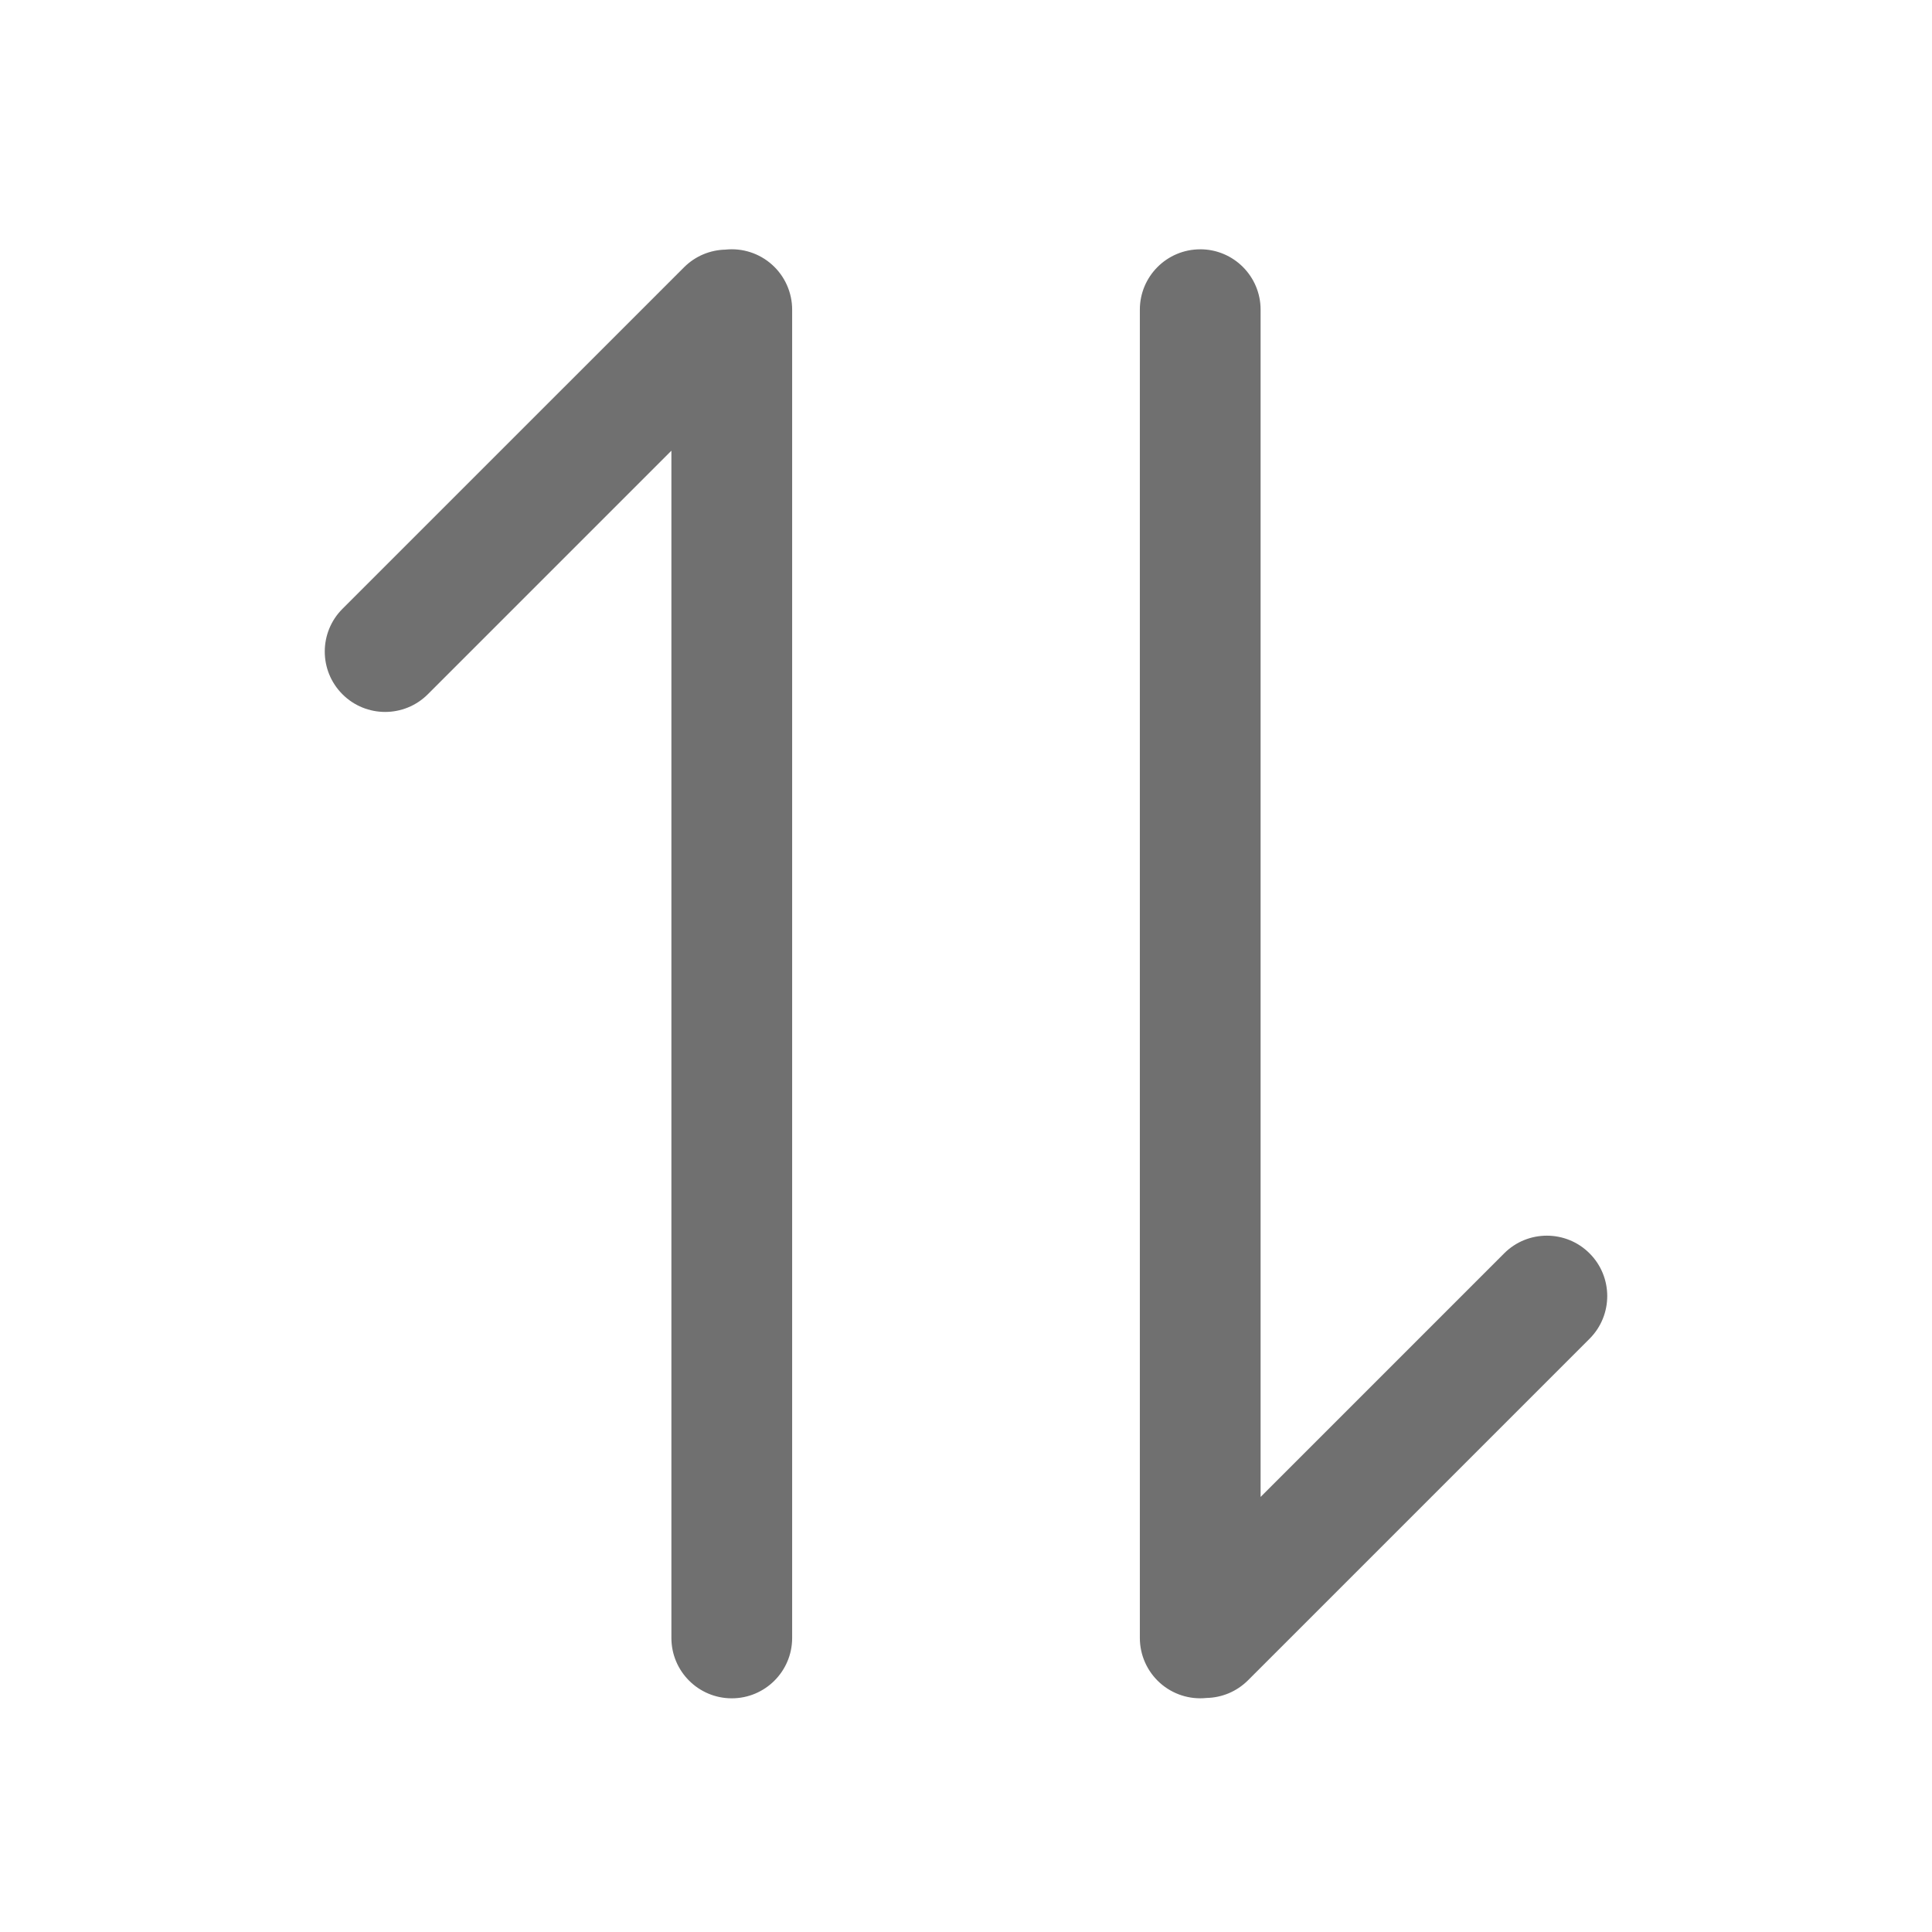
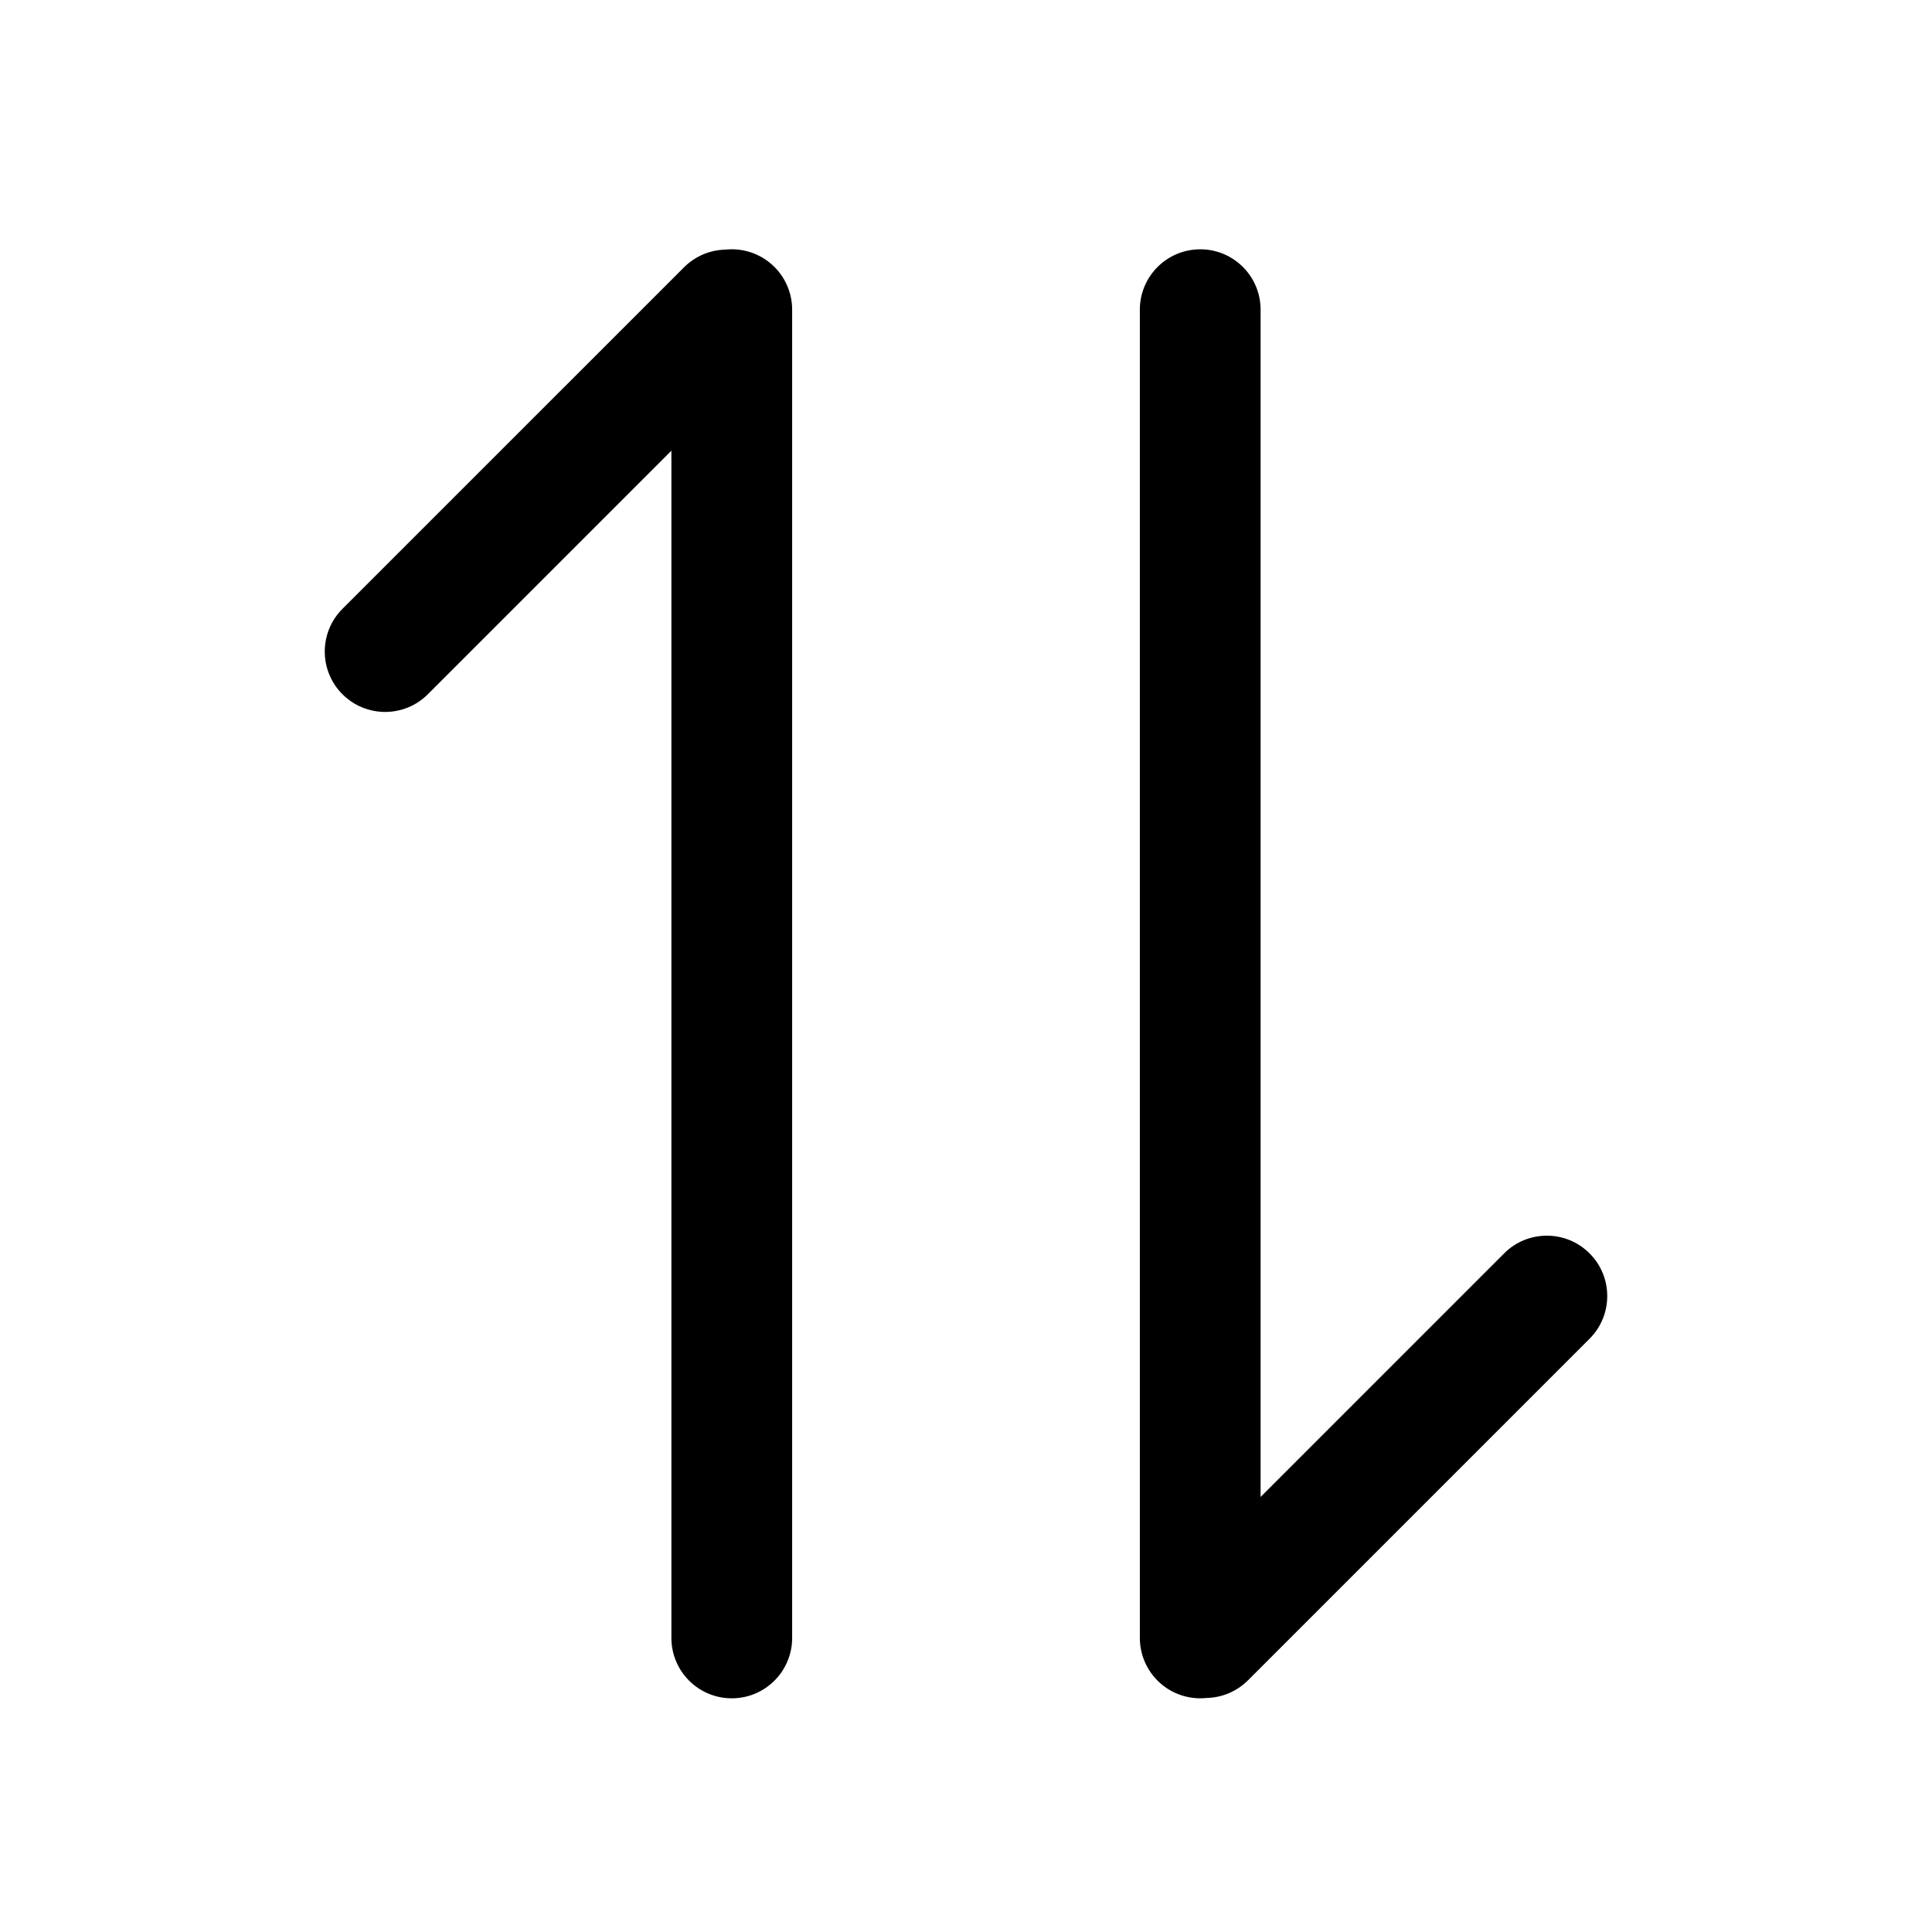
<svg xmlns="http://www.w3.org/2000/svg" t="1774774742073" class="icon" viewBox="0 0 1024 1024" version="1.1" p-id="16195" width="200" height="200">
-   <path d="M387.856 900.144a32 32 0 0 0 32-32v-704a32 32 0 0 0-35.408-31.84c-7.952 0.192-15.84 3.312-21.92 9.392L181.504 322.704a32 32 0 0 0 45.264 45.264l129.088-129.088v629.264a32 32 0 0 0 32 32zM636.144 132.144a32 32 0 0 0-32 32v704a32 32 0 0 0 35.408 31.808c7.952-0.176 15.84-3.296 21.92-9.36l181.024-181.024a32 32 0 0 0-45.264-45.264l-129.088 129.104v-629.28a32 32 0 0 0-32-32z" fill="#707070" p-id="16196" />
+   <path d="M387.856 900.144a32 32 0 0 0 32-32v-704a32 32 0 0 0-35.408-31.84c-7.952 0.192-15.84 3.312-21.92 9.392L181.504 322.704a32 32 0 0 0 45.264 45.264l129.088-129.088v629.264a32 32 0 0 0 32 32zM636.144 132.144a32 32 0 0 0-32 32v704a32 32 0 0 0 35.408 31.808c7.952-0.176 15.84-3.296 21.92-9.36l181.024-181.024a32 32 0 0 0-45.264-45.264l-129.088 129.104v-629.28a32 32 0 0 0-32-32z" fill="currentColor" p-id="16196" />
</svg>
